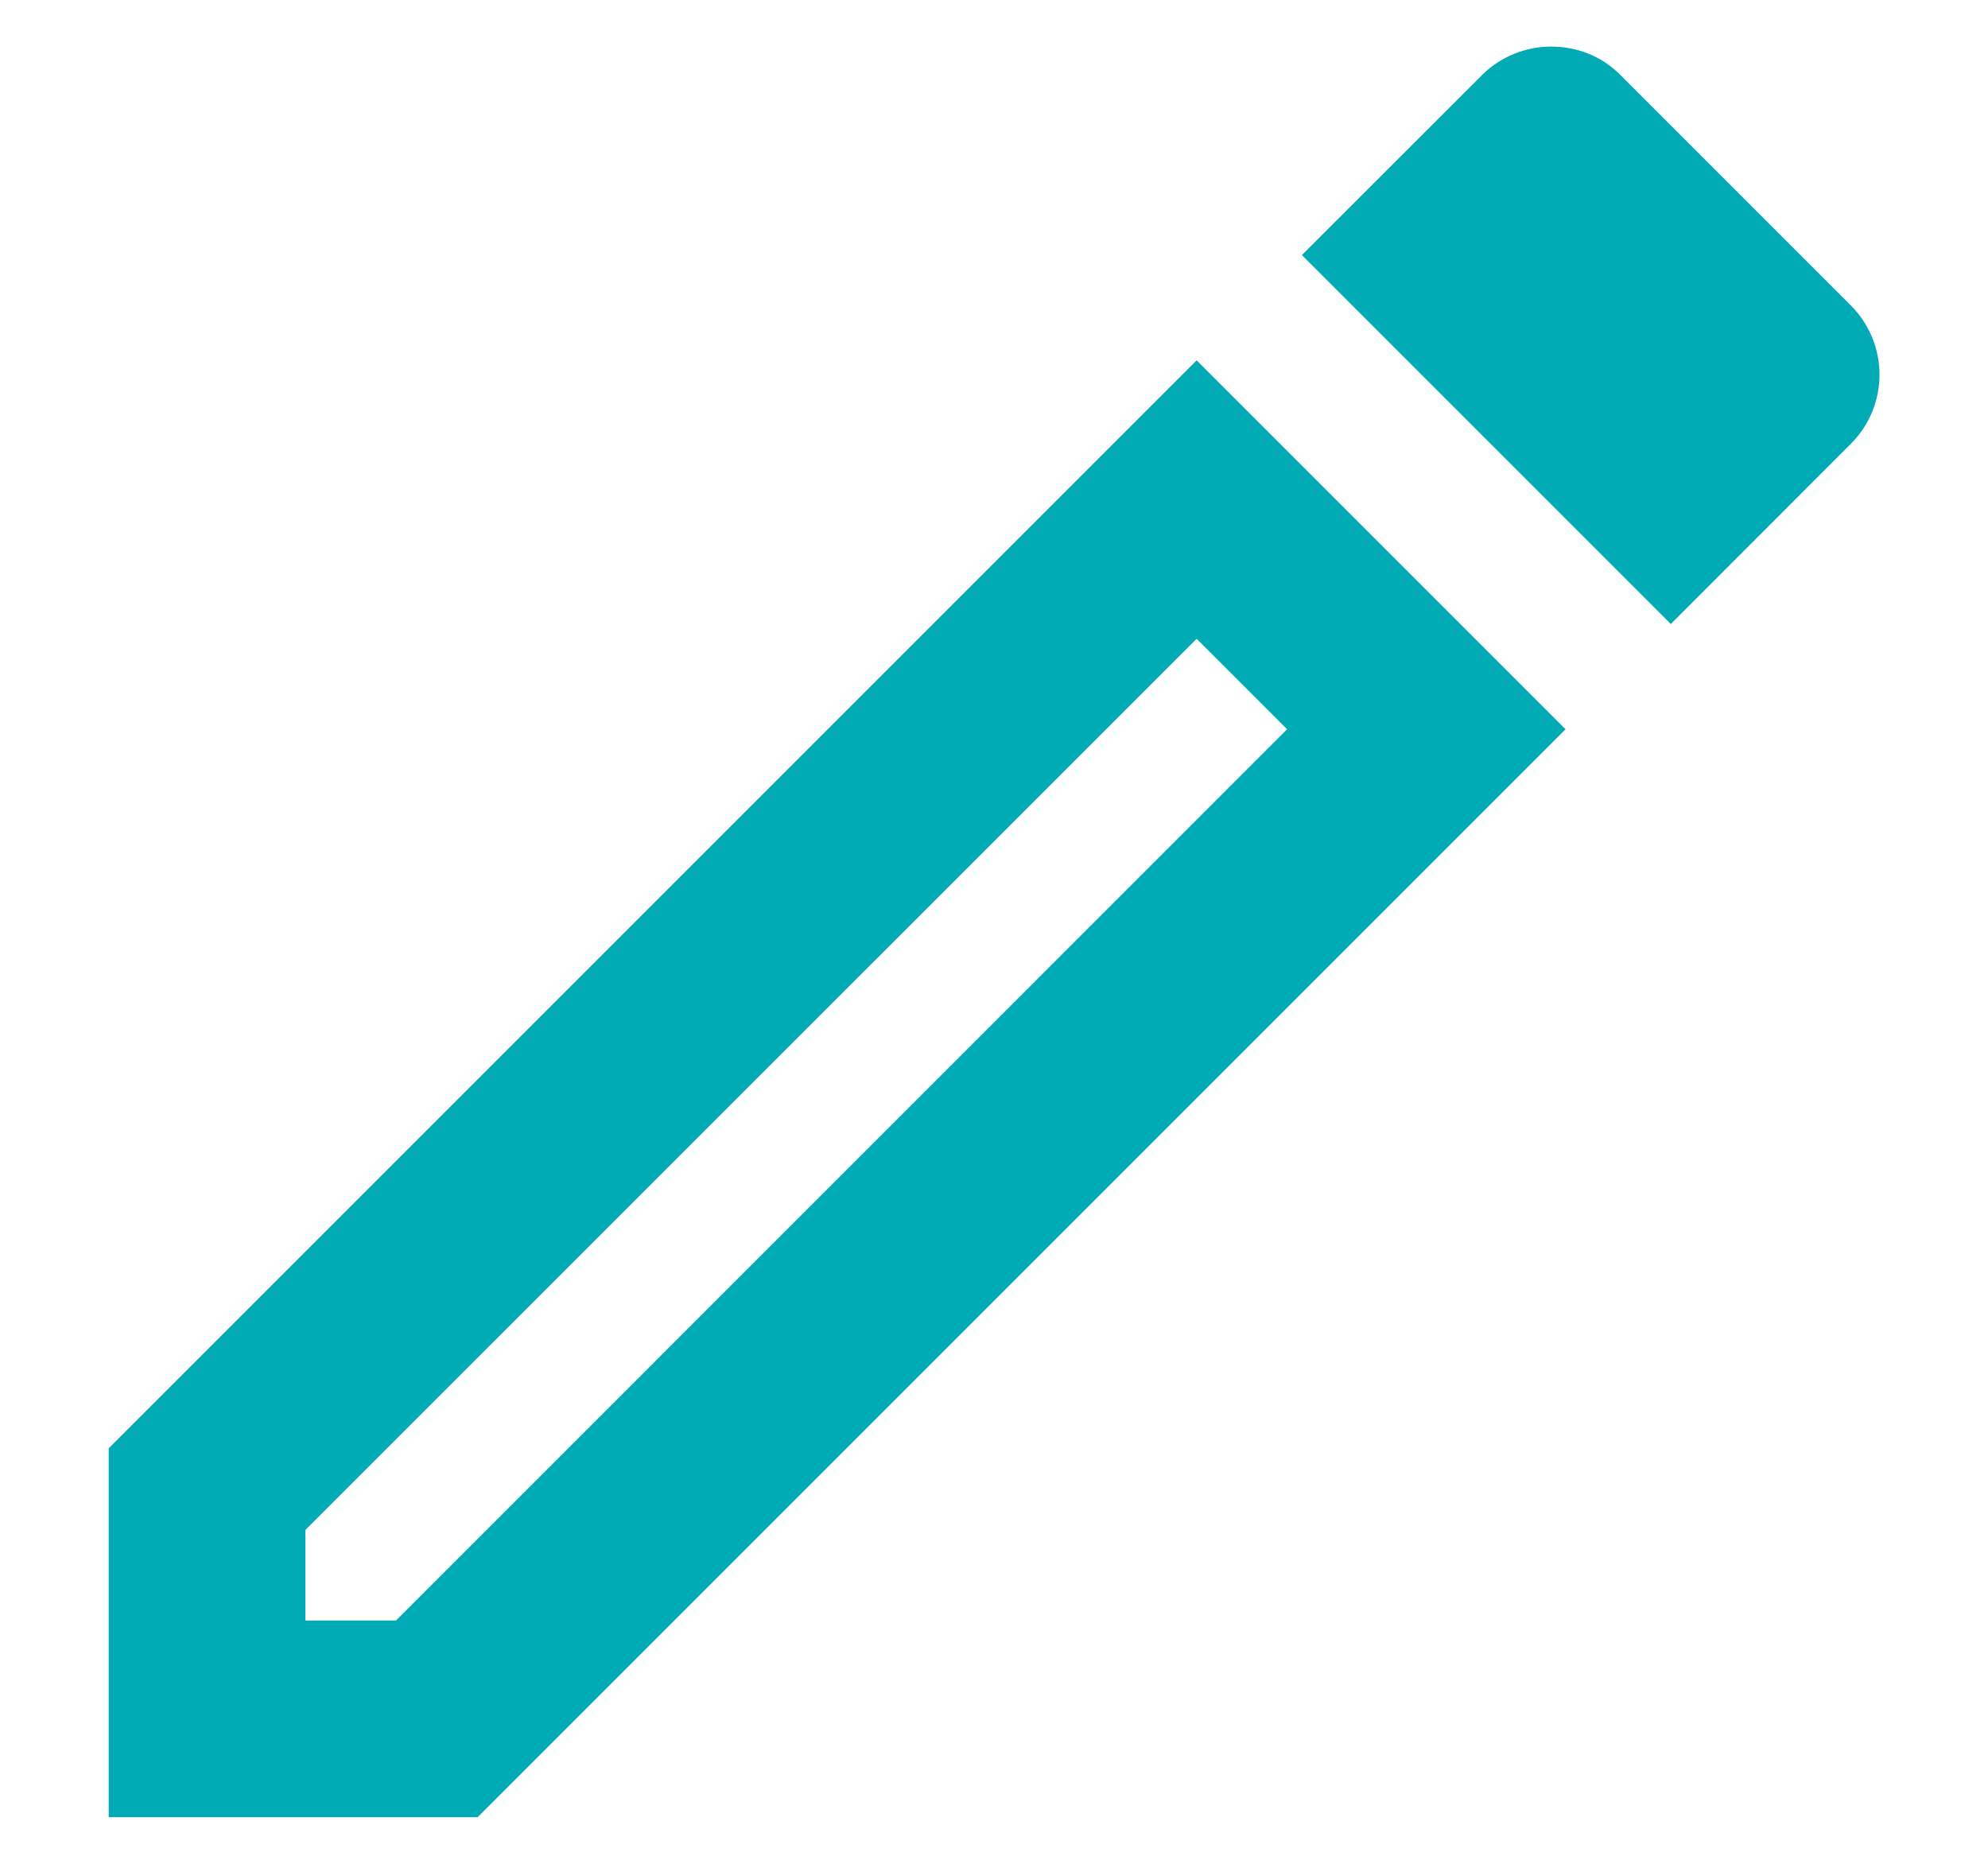
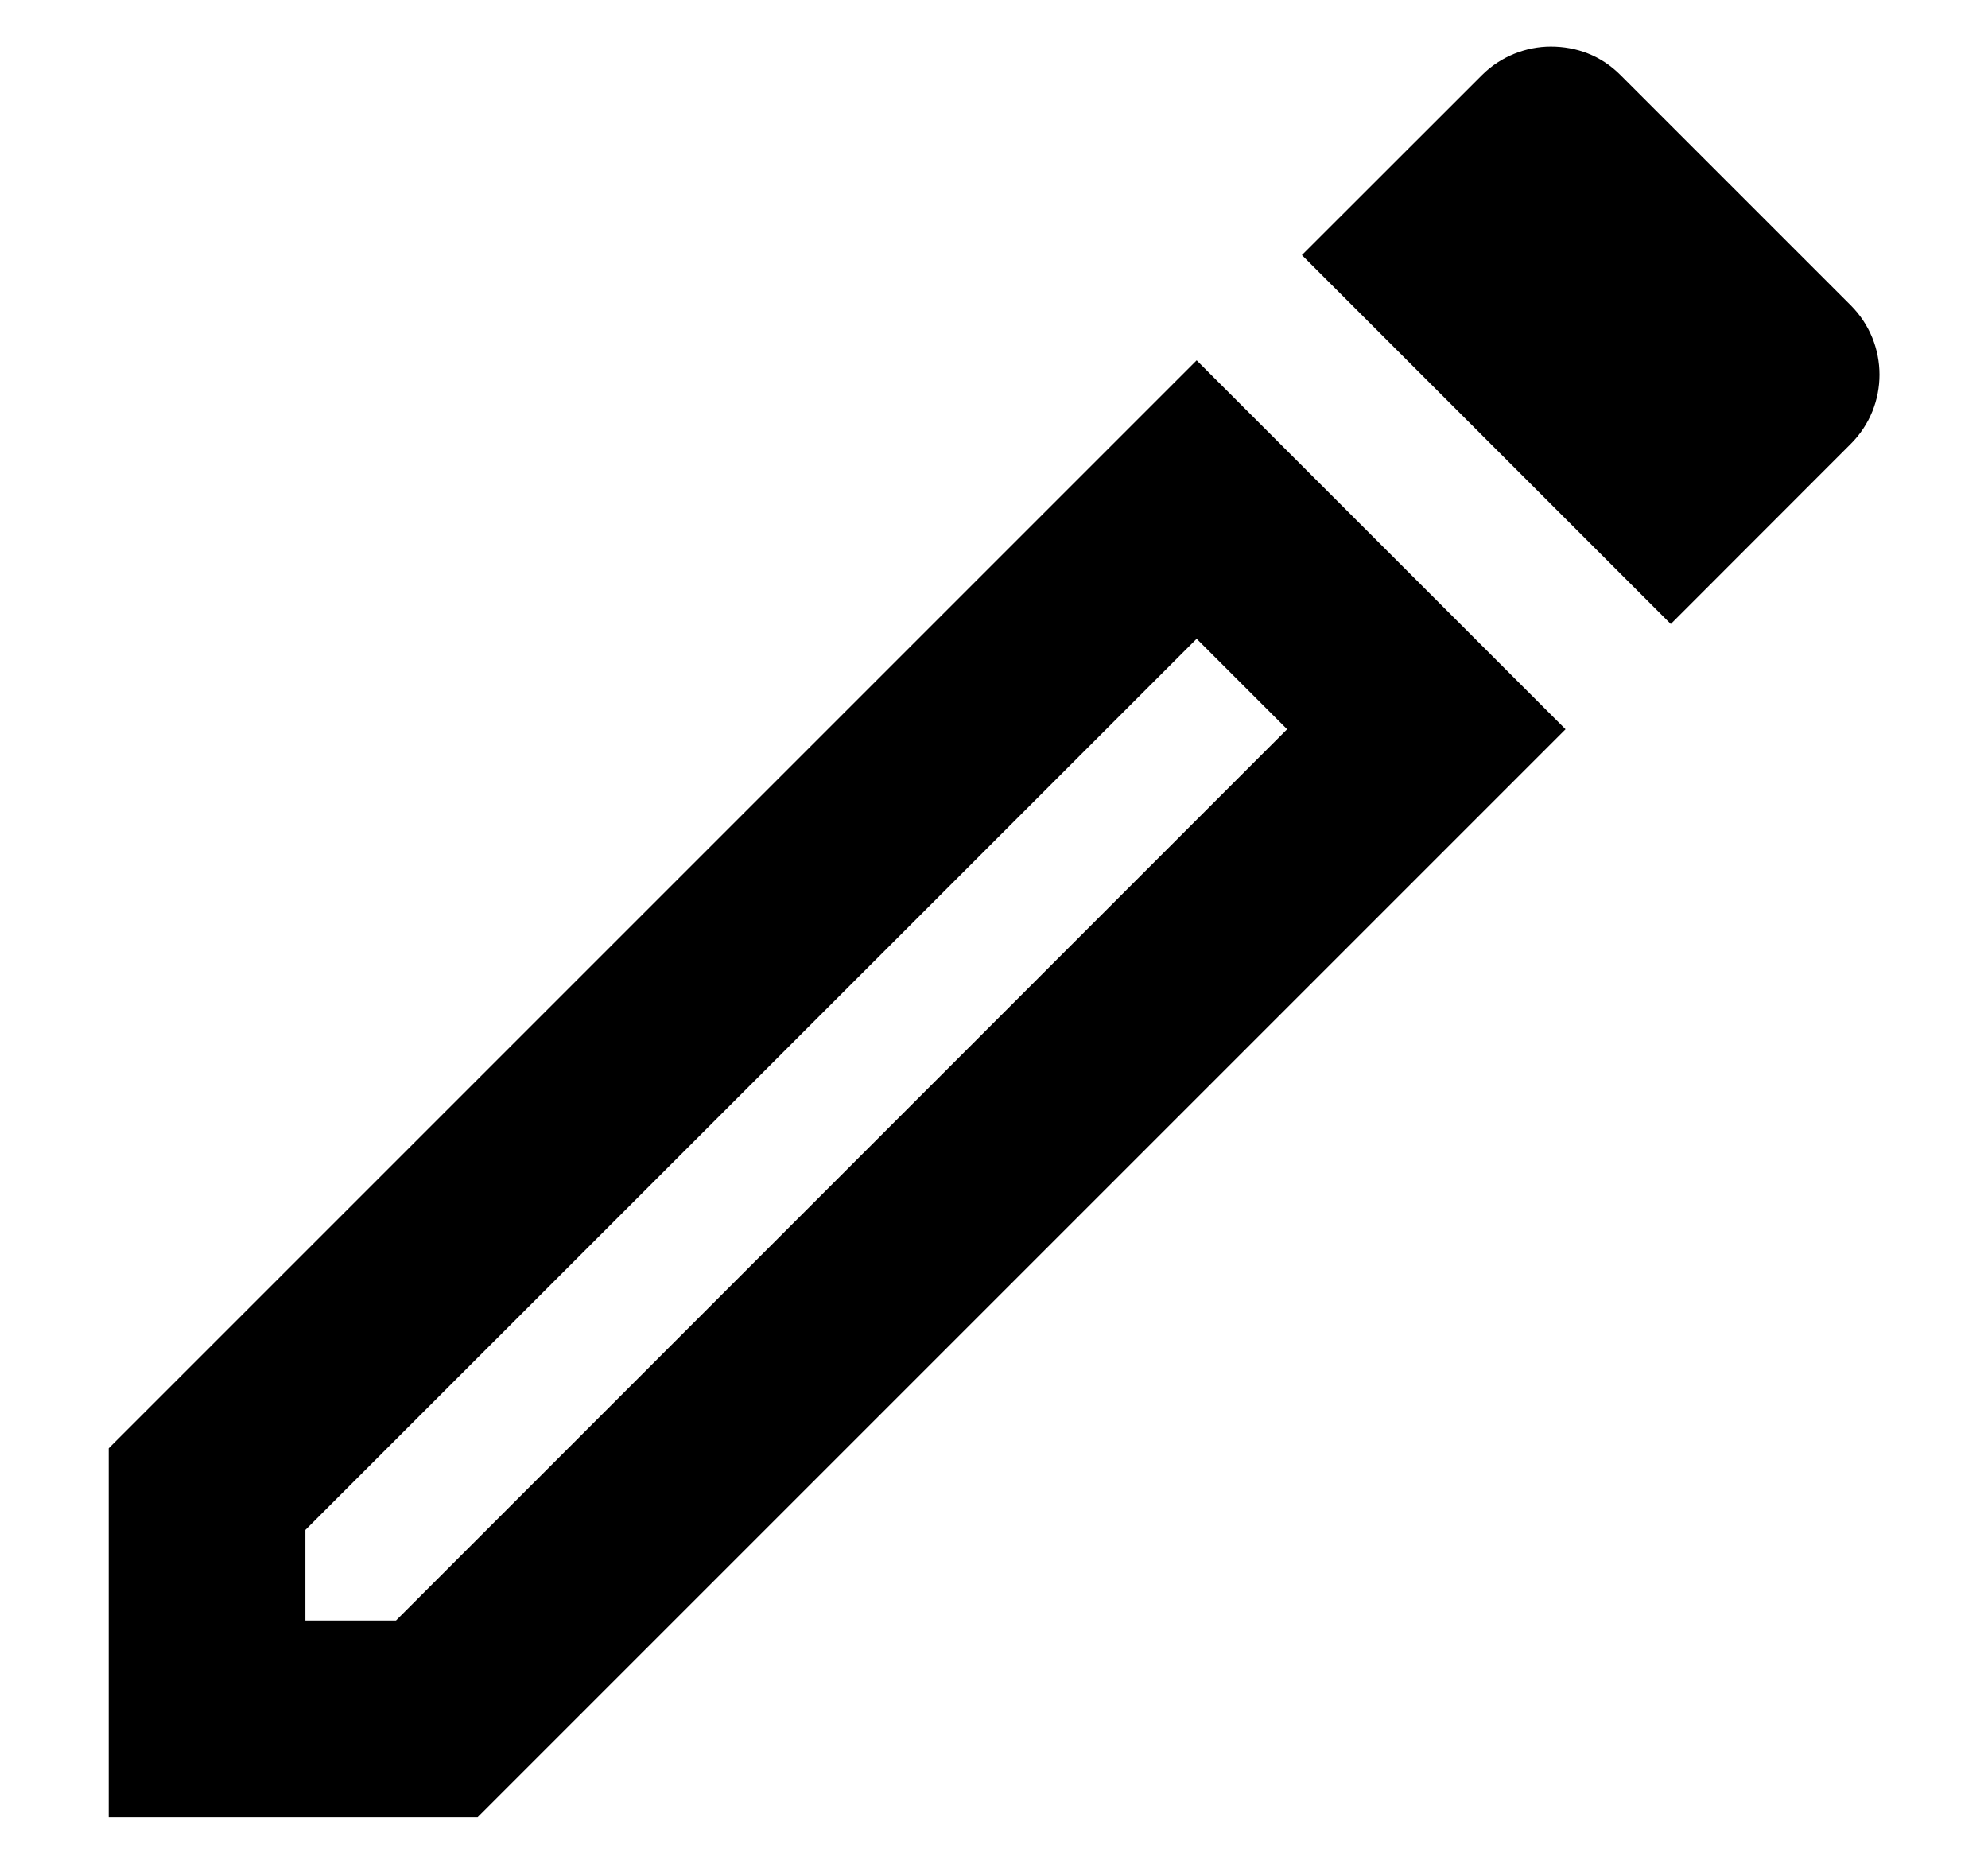
- <svg xmlns="http://www.w3.org/2000/svg" width="16" height="15" viewBox="0 0 16 15" fill="none">
-   <path d="M9.631 5.141L10.359 5.869L3.187 13.042H2.458V12.313L9.631 5.141ZM12.481 0.375C12.283 0.375 12.077 0.454 11.927 0.605L10.478 2.053L13.447 5.022L14.895 3.573C15.204 3.265 15.204 2.766 14.895 2.457L13.043 0.605C12.885 0.446 12.687 0.375 12.481 0.375ZM9.631 2.9L0.875 11.656V14.625H3.844L12.6 5.869L9.631 2.9Z" fill="#00ABB6" />
+ <svg xmlns="http://www.w3.org/2000/svg" class="edit__icon" width="16" height="15" viewBox="0 0 16 15">
+   <path d="M9.631 5.141L10.359 5.869L3.187 13.042H2.458V12.313L9.631 5.141ZM12.481 0.375C12.283 0.375 12.077 0.454 11.927 0.605L10.478 2.053L13.447 5.022L14.895 3.573C15.204 3.265 15.204 2.766 14.895 2.457L13.043 0.605C12.885 0.446 12.687 0.375 12.481 0.375ZM9.631 2.9L0.875 11.656V14.625H3.844L12.6 5.869L9.631 2.9Z" />
</svg>
